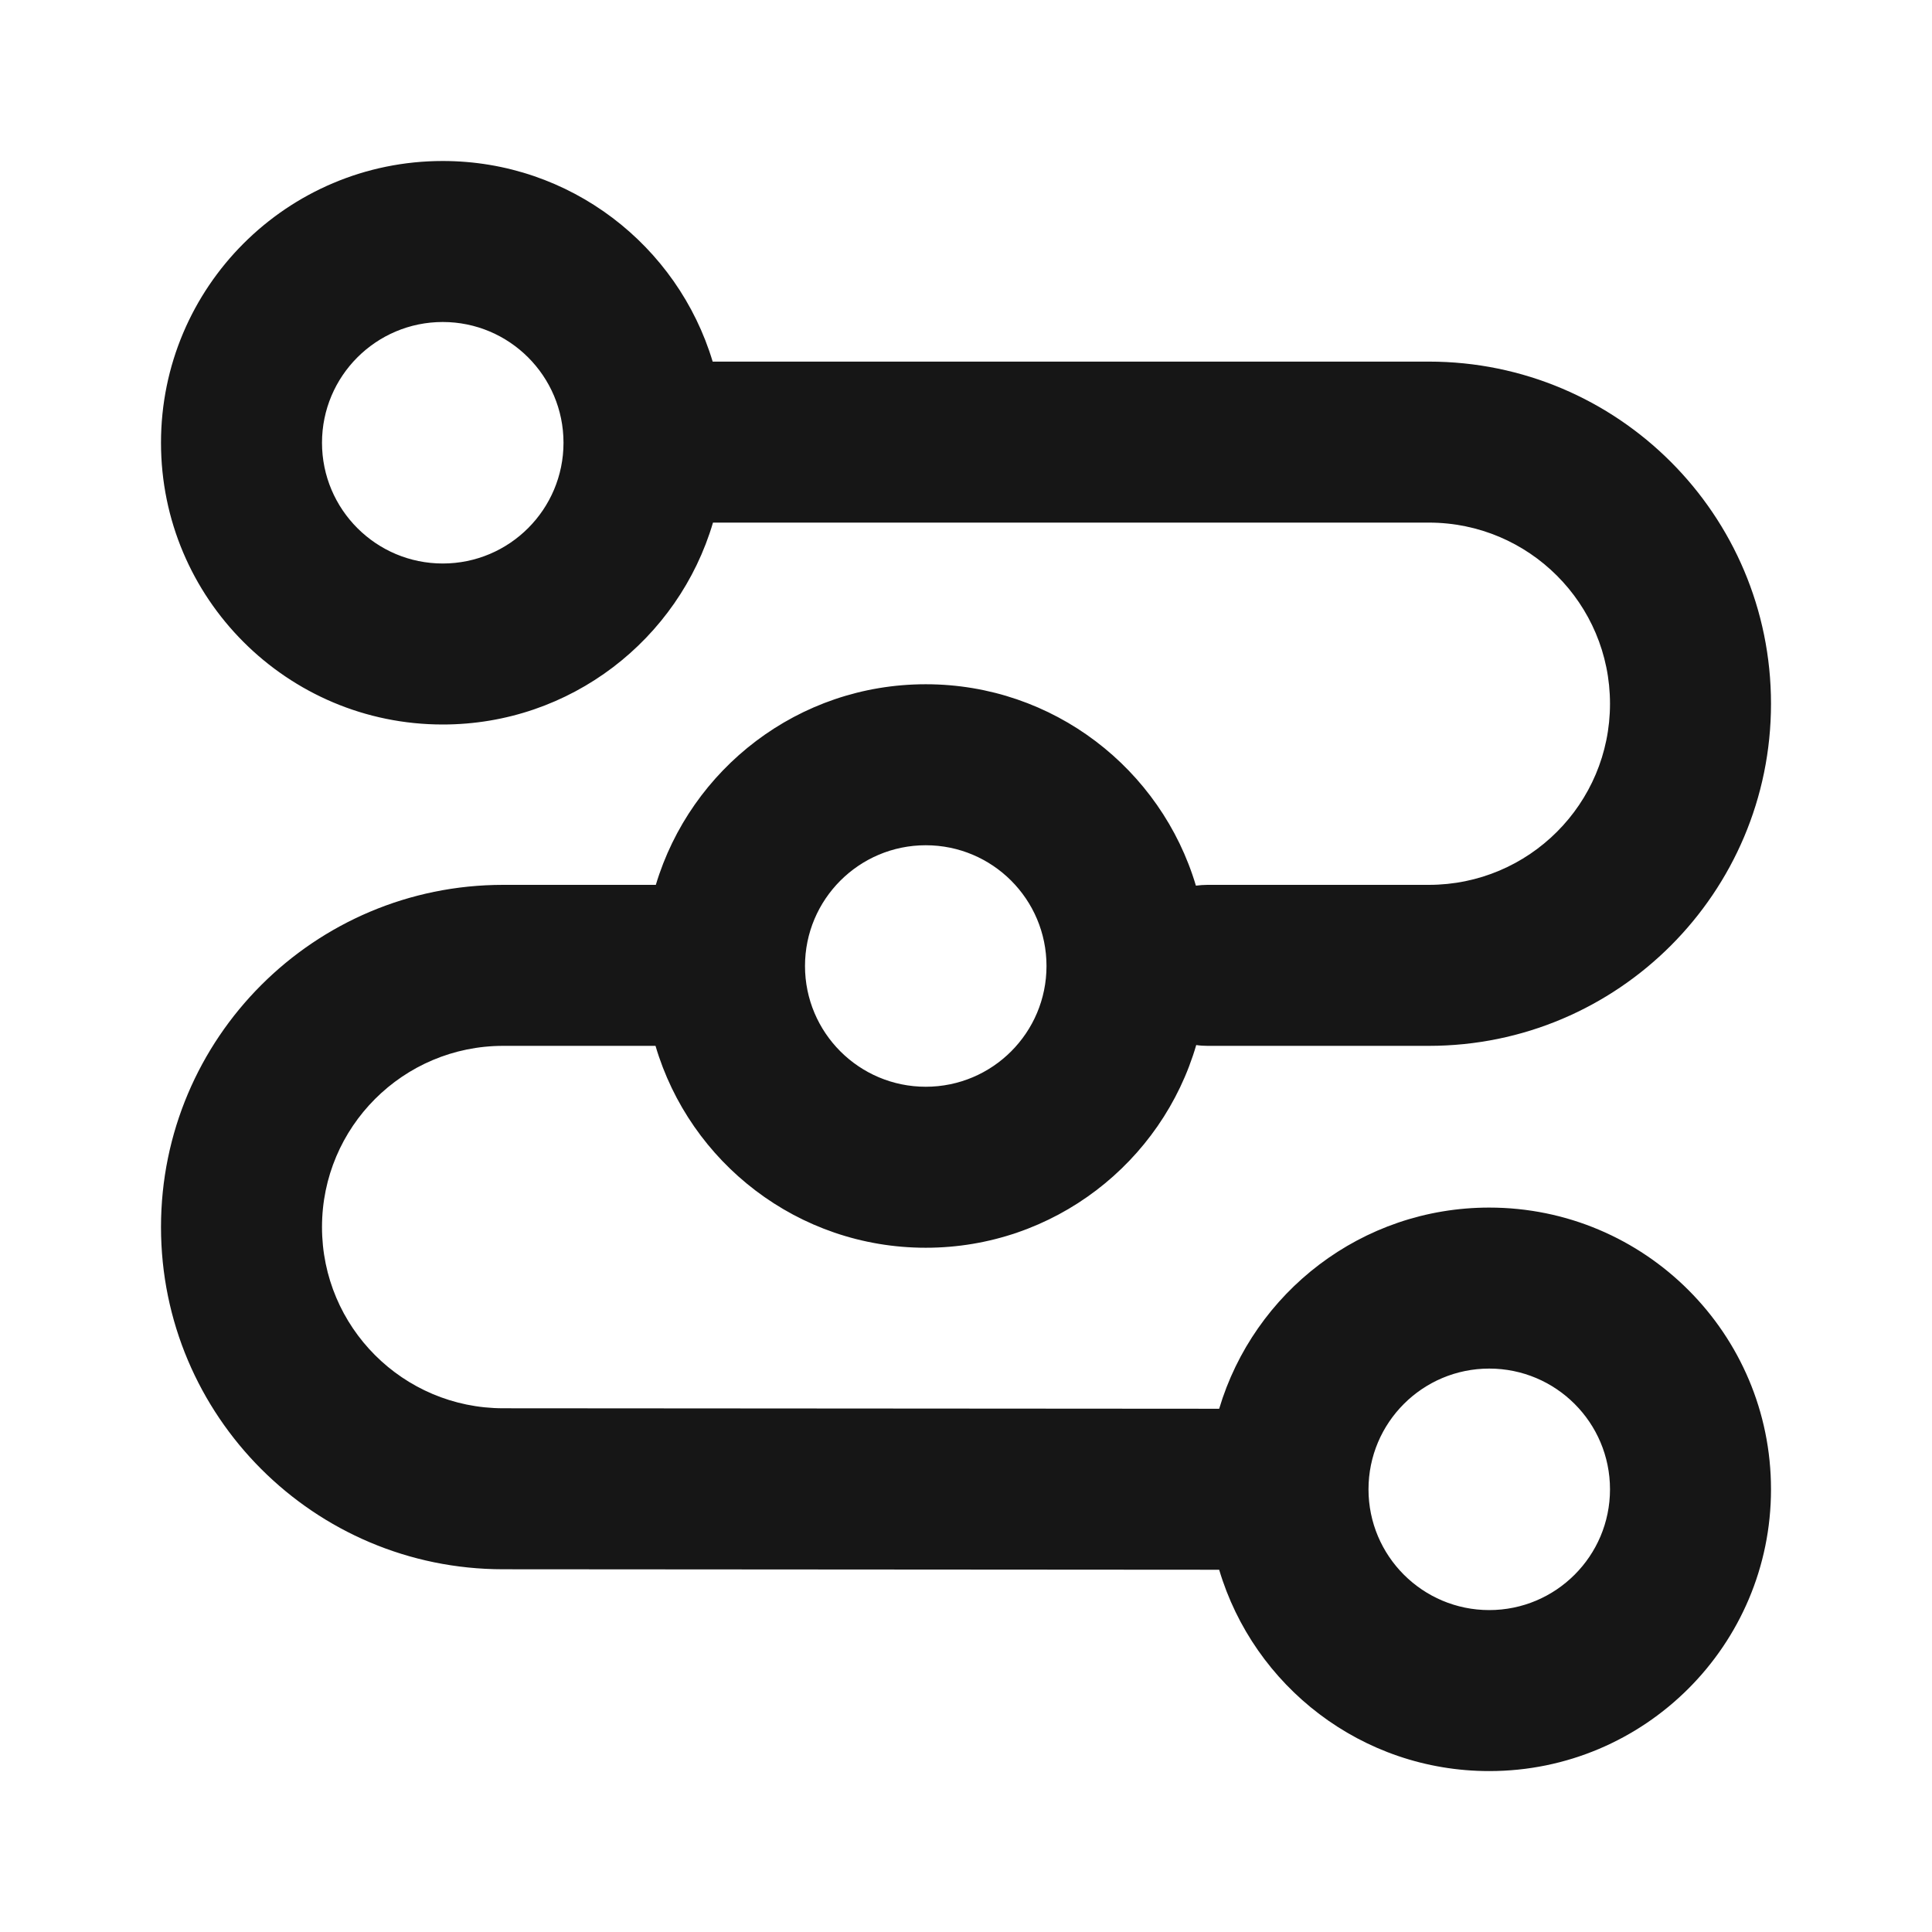
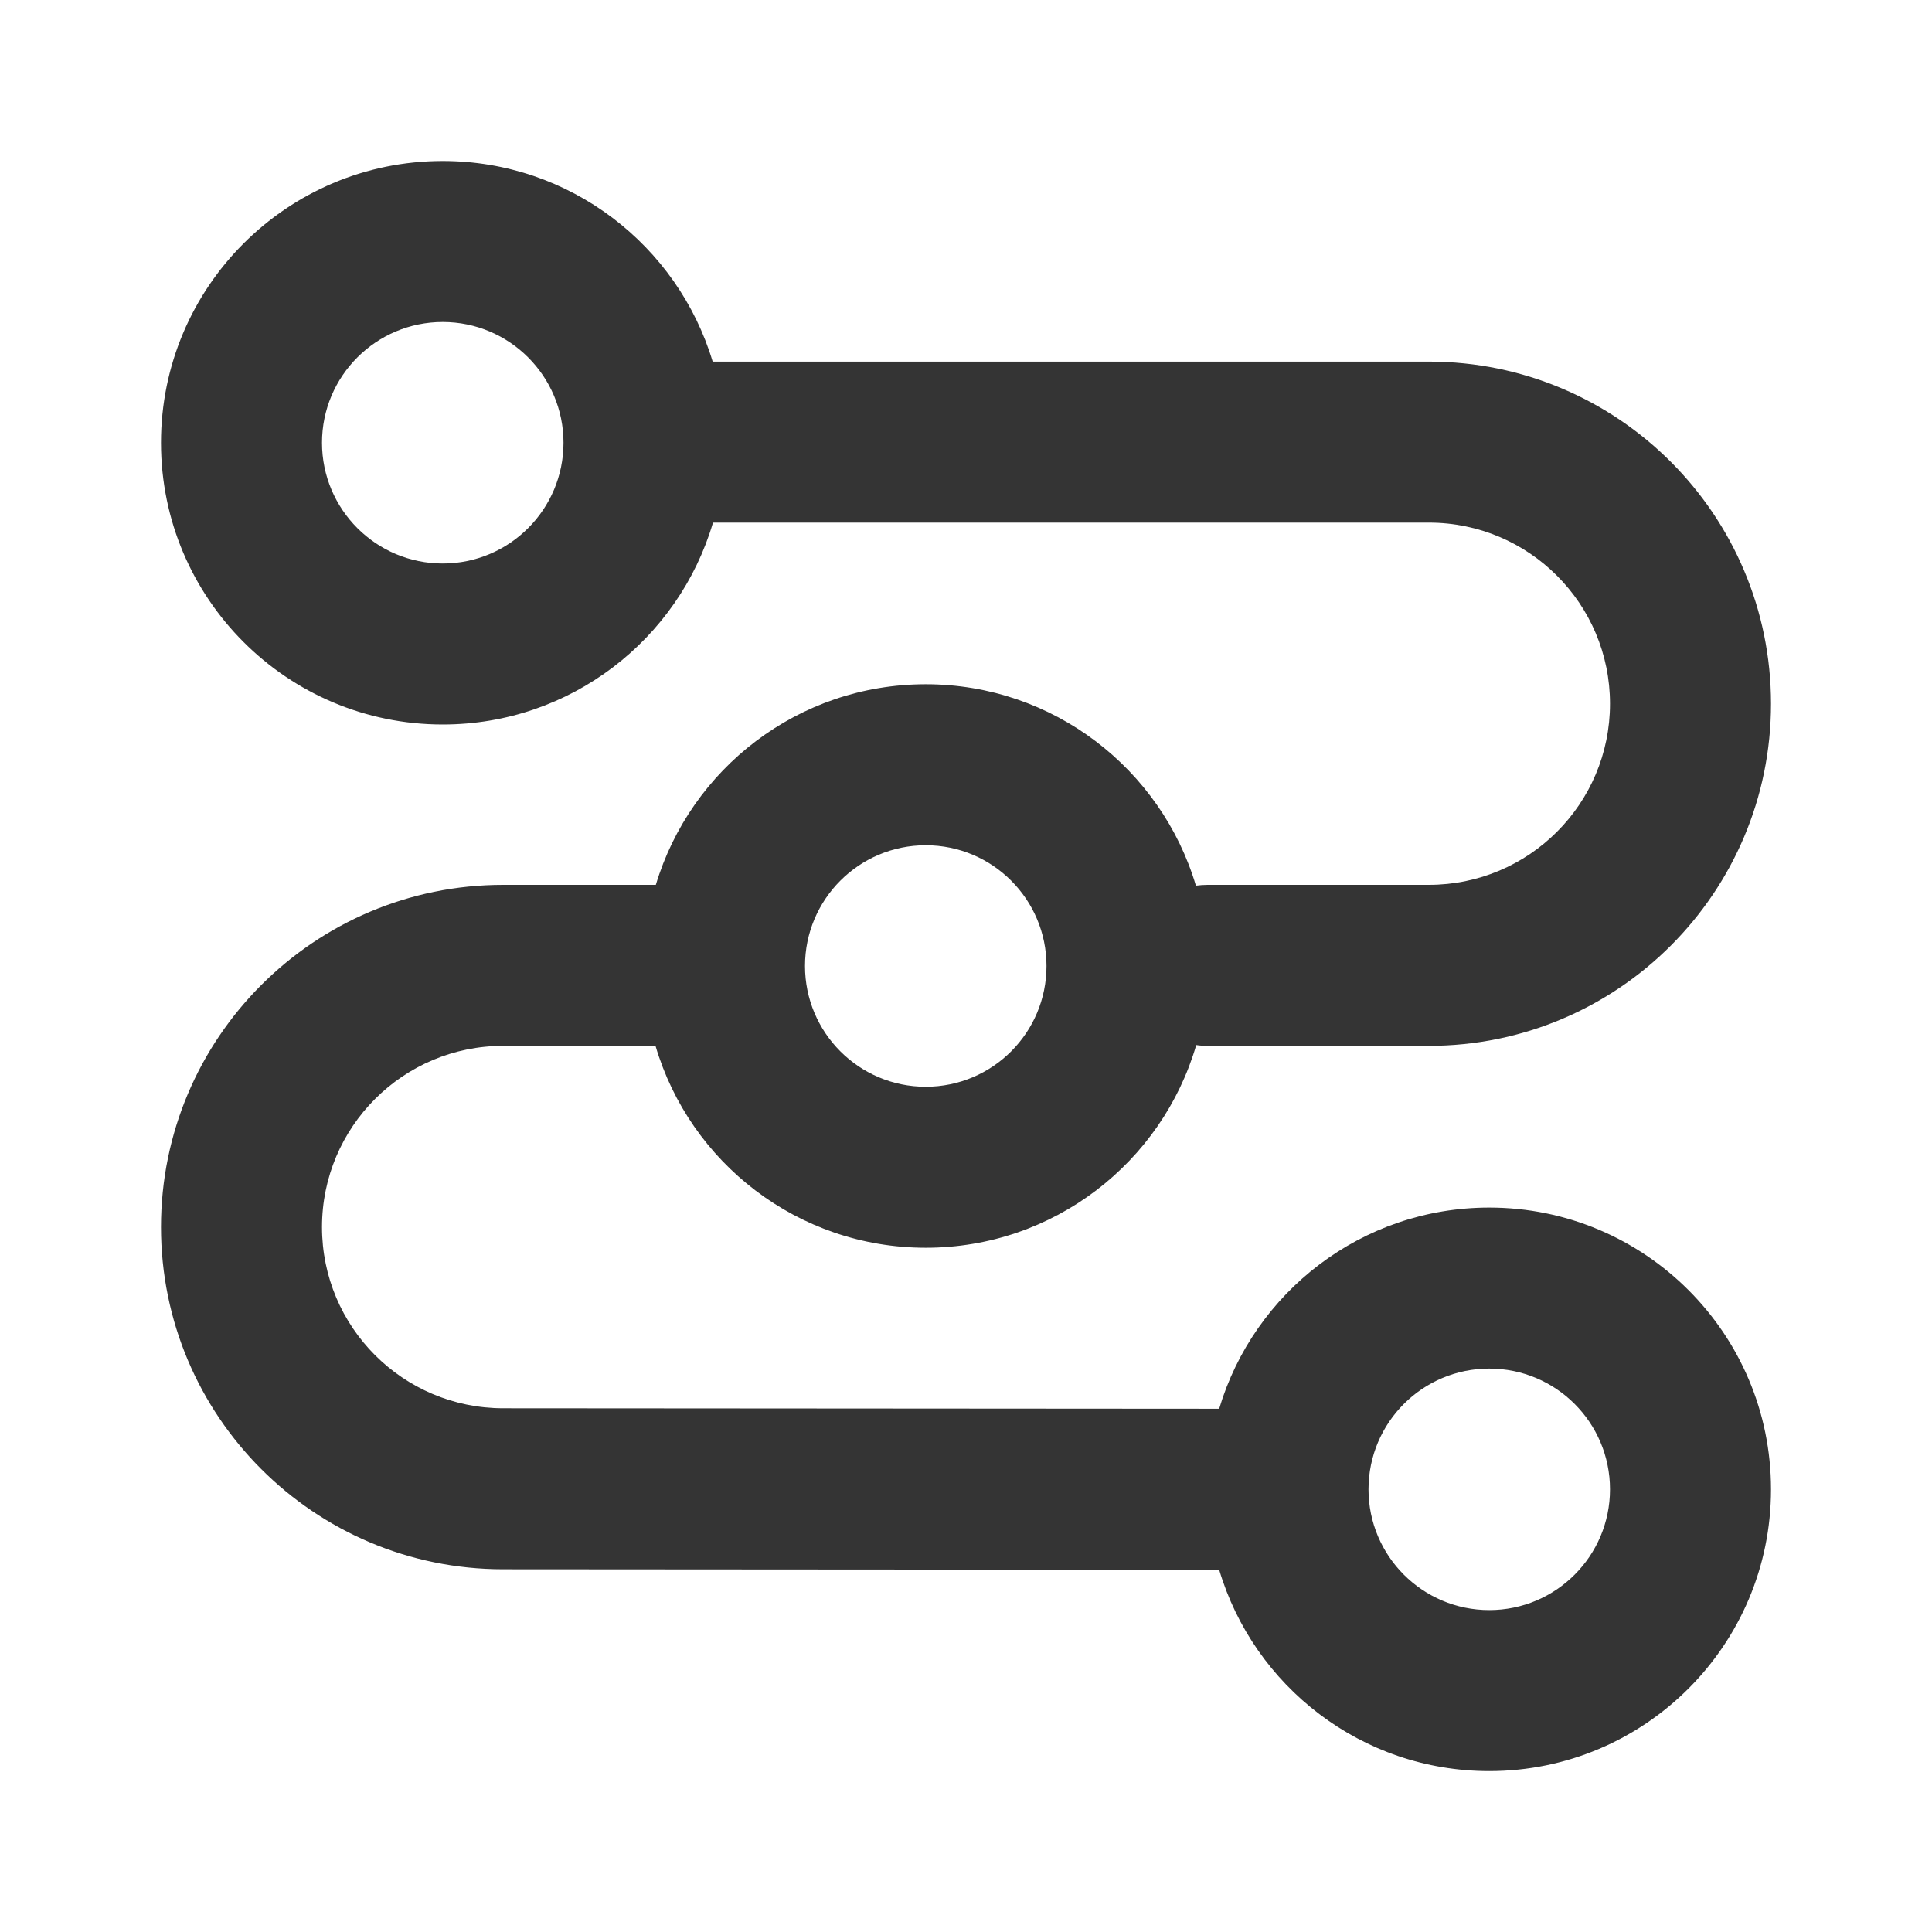
<svg xmlns="http://www.w3.org/2000/svg" width="24" height="24" viewBox="0 0 24 24" fill="none">
-   <path fill-rule="evenodd" clip-rule="evenodd" d="M4 5.5C4 4.672 4.672 4 5.5 4C6.328 4 7 4.672 7 5.5C7 6.328 6.328 7 5.5 7C4.672 7 4 6.328 4 5.5ZM5.5 2C3.567 2 2 3.567 2 5.5C2 7.433 3.567 9 5.5 9C7.088 9 8.43 7.942 8.857 6.492H17.75C18.993 6.492 20 7.5 20 8.742C20 9.985 18.993 10.992 17.75 10.992H15C14.951 10.992 14.903 10.996 14.856 11.002C14.426 9.555 13.086 8.5 11.5 8.5C9.917 8.5 8.58 9.55 8.147 10.992H6.251C3.903 10.992 2 12.895 2 15.243C2 17.59 3.902 19.493 6.248 19.494L15.145 19.5C15.575 20.946 16.914 22.001 18.5 22.001C20.433 22.001 22 20.434 22 18.501C22 16.568 20.433 15.001 18.5 15.001C16.915 15.001 15.576 16.054 15.145 17.5L6.25 17.494C5.007 17.493 4 16.486 4 15.243C4 14 5.008 12.992 6.251 12.992H8.143C8.57 14.442 9.912 15.5 11.5 15.5C13.092 15.5 14.436 14.437 14.86 12.982C14.906 12.989 14.953 12.992 15 12.992H17.75C20.097 12.992 22 11.089 22 8.742C22 6.395 20.097 4.492 17.75 4.492H8.853C8.42 3.05 7.083 2 5.5 2ZM17 18.501C17 19.329 17.672 20.001 18.5 20.001C19.328 20.001 20 19.329 20 18.501C20 17.672 19.328 17.001 18.5 17.001C17.672 17.001 17 17.672 17 18.501ZM11.5 10.5C10.672 10.5 10 11.172 10 12C10 12.828 10.672 13.5 11.5 13.5C12.329 13.5 13 12.828 13 12C13 11.172 12.329 10.5 11.5 10.5Z" fill="#161616" />
+   <path fill-rule="evenodd" clip-rule="evenodd" d="M4 5.5C4 4.672 4.672 4 5.5 4C6.328 4 7 4.672 7 5.5C7 6.328 6.328 7 5.5 7C4.672 7 4 6.328 4 5.5ZM5.5 2C3.567 2 2 3.567 2 5.5C2 7.433 3.567 9 5.5 9C7.088 9 8.43 7.942 8.857 6.492H17.75C18.993 6.492 20 7.5 20 8.742C20 9.985 18.993 10.992 17.75 10.992H15C14.951 10.992 14.903 10.996 14.856 11.002C14.426 9.555 13.086 8.5 11.5 8.5C9.917 8.5 8.58 9.55 8.147 10.992H6.251C3.903 10.992 2 12.895 2 15.243C2 17.59 3.902 19.493 6.248 19.494L15.145 19.5C15.575 20.946 16.914 22.001 18.5 22.001C20.433 22.001 22 20.434 22 18.501C22 16.568 20.433 15.001 18.5 15.001C16.915 15.001 15.576 16.054 15.145 17.5L6.25 17.494C5.007 17.493 4 16.486 4 15.243C4 14 5.008 12.992 6.251 12.992H8.143C8.57 14.442 9.912 15.5 11.5 15.5C13.092 15.5 14.436 14.437 14.86 12.982C14.906 12.989 14.953 12.992 15 12.992H17.75C20.097 12.992 22 11.089 22 8.742C22 6.395 20.097 4.492 17.75 4.492H8.853C8.42 3.05 7.083 2 5.5 2ZM17 18.501C17 19.329 17.672 20.001 18.5 20.001C19.328 20.001 20 19.329 20 18.501C20 17.672 19.328 17.001 18.5 17.001C17.672 17.001 17 17.672 17 18.501ZM11.5 10.5C10.672 10.5 10 11.172 10 12C10 12.828 10.672 13.5 11.5 13.5C12.329 13.5 13 12.828 13 12C13 11.172 12.329 10.5 11.5 10.5Z" fill="#343434" />
</svg>
